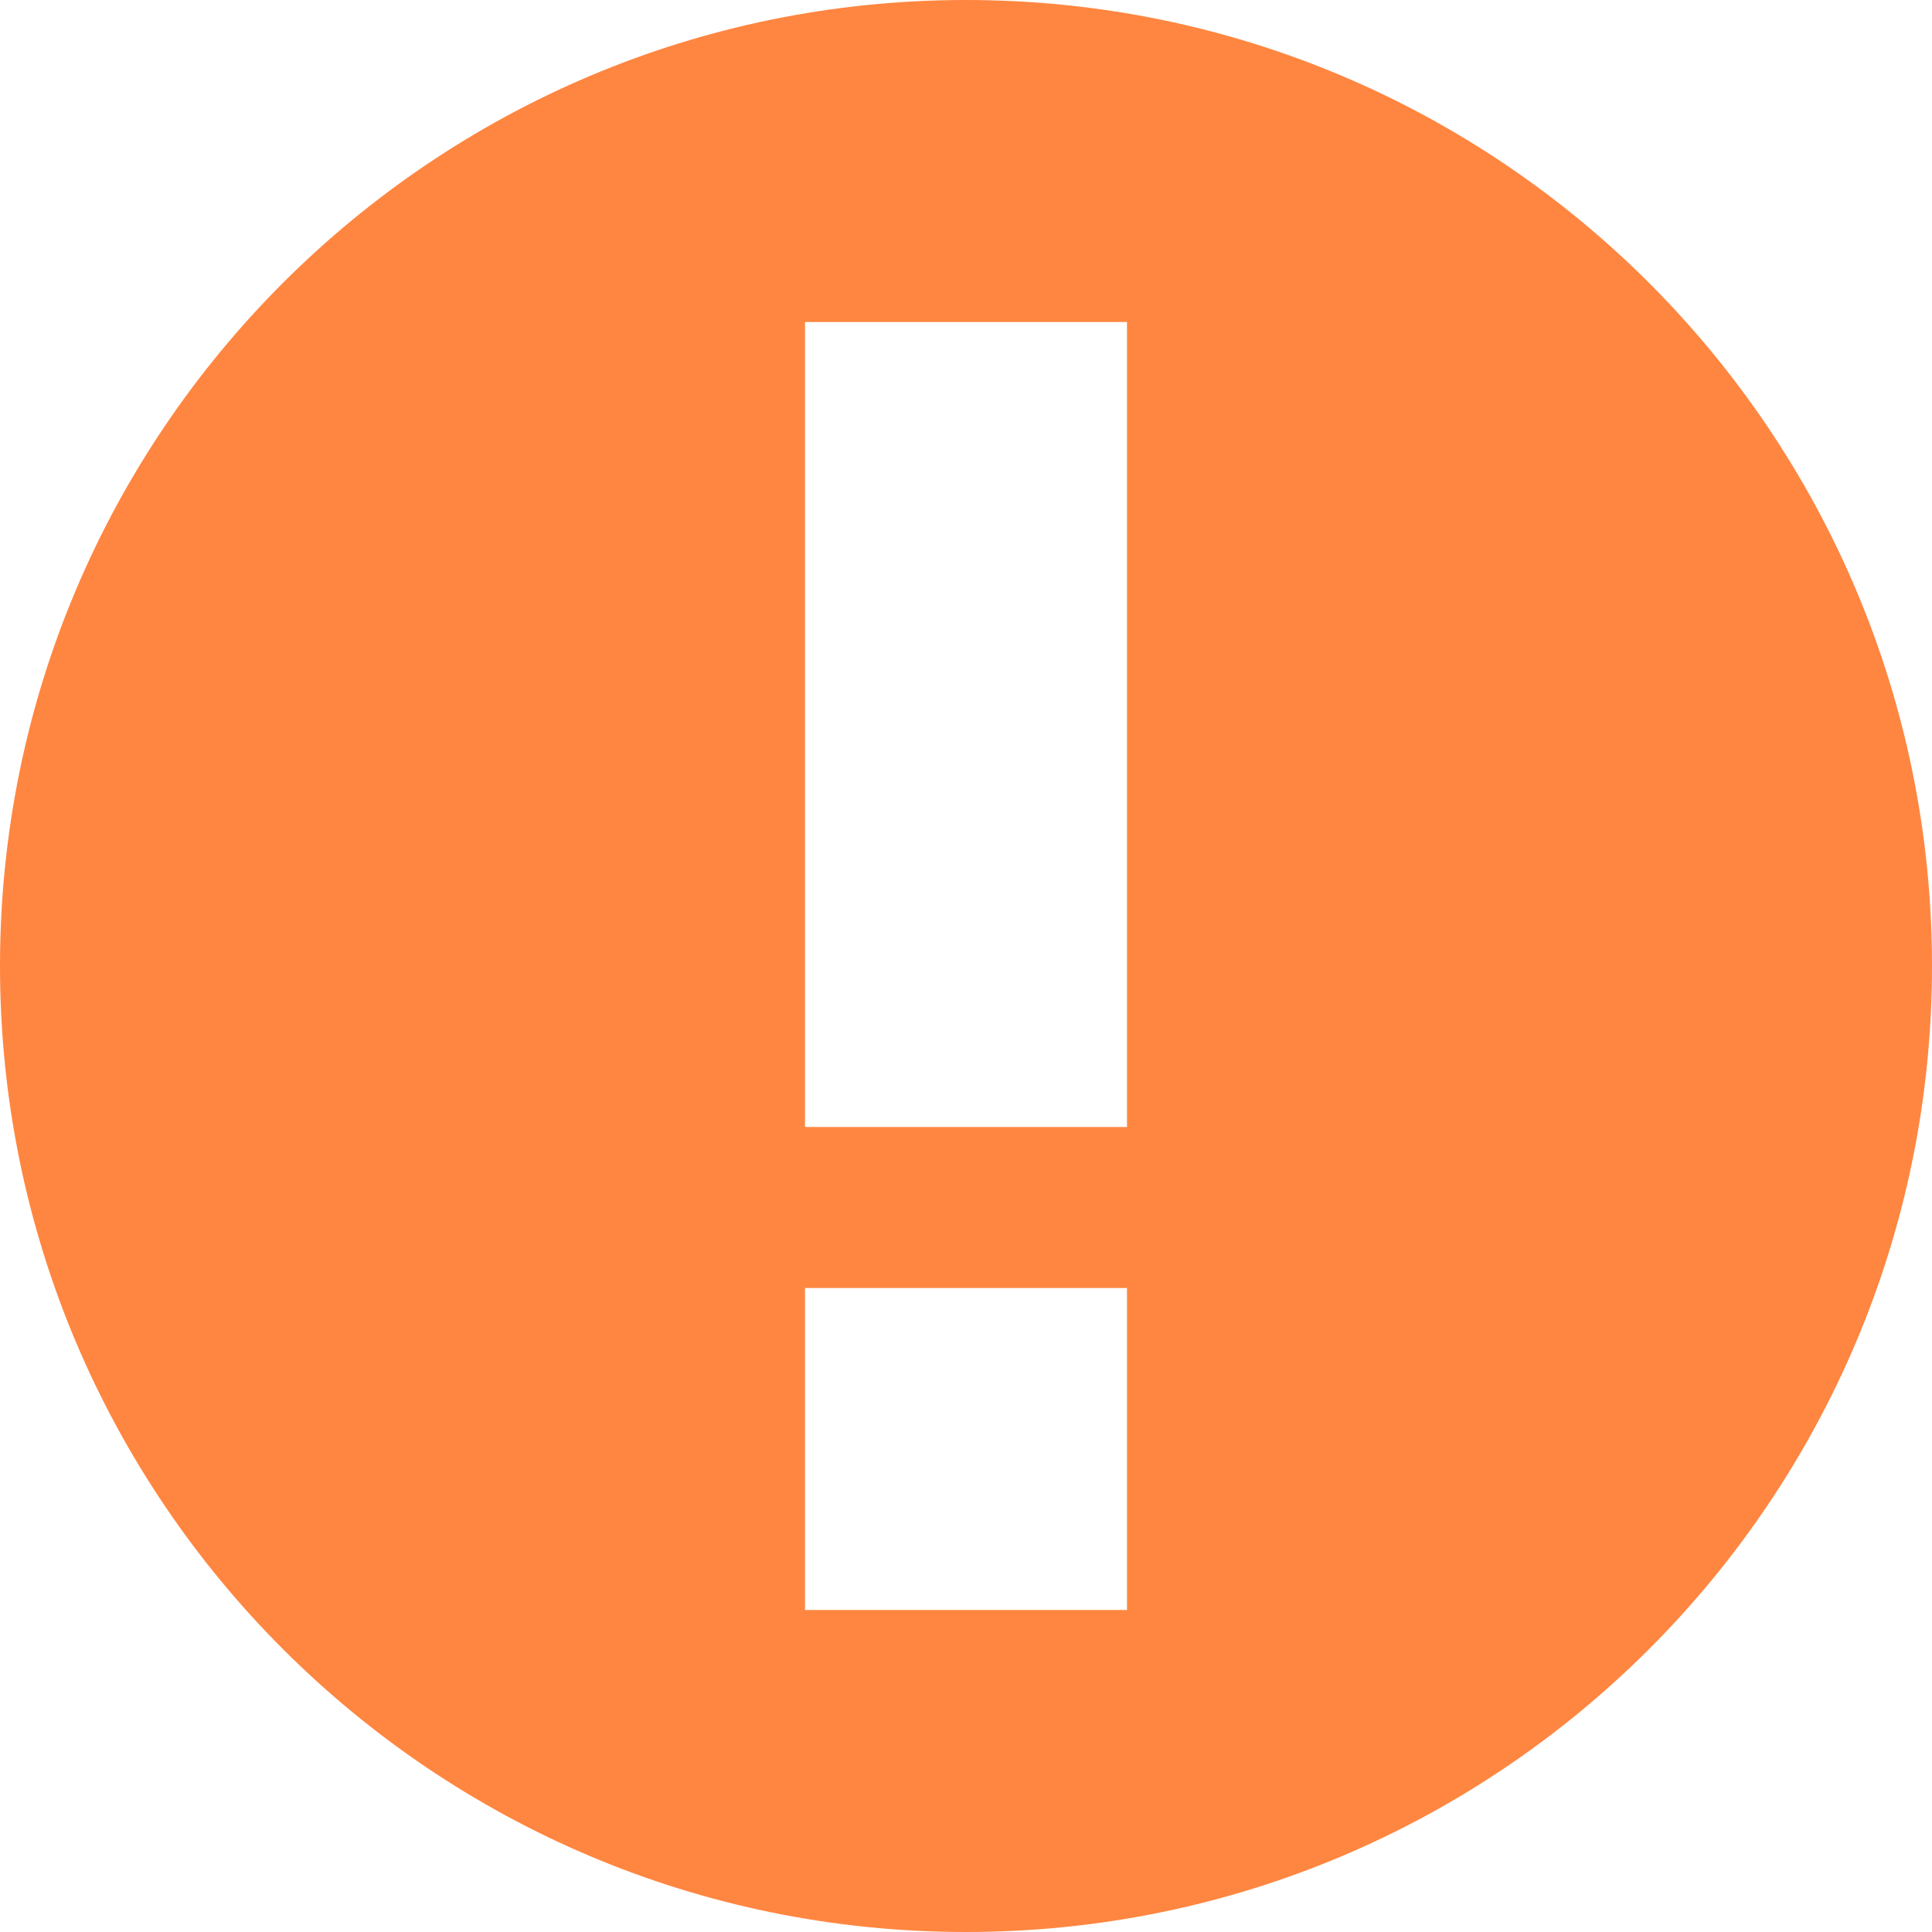
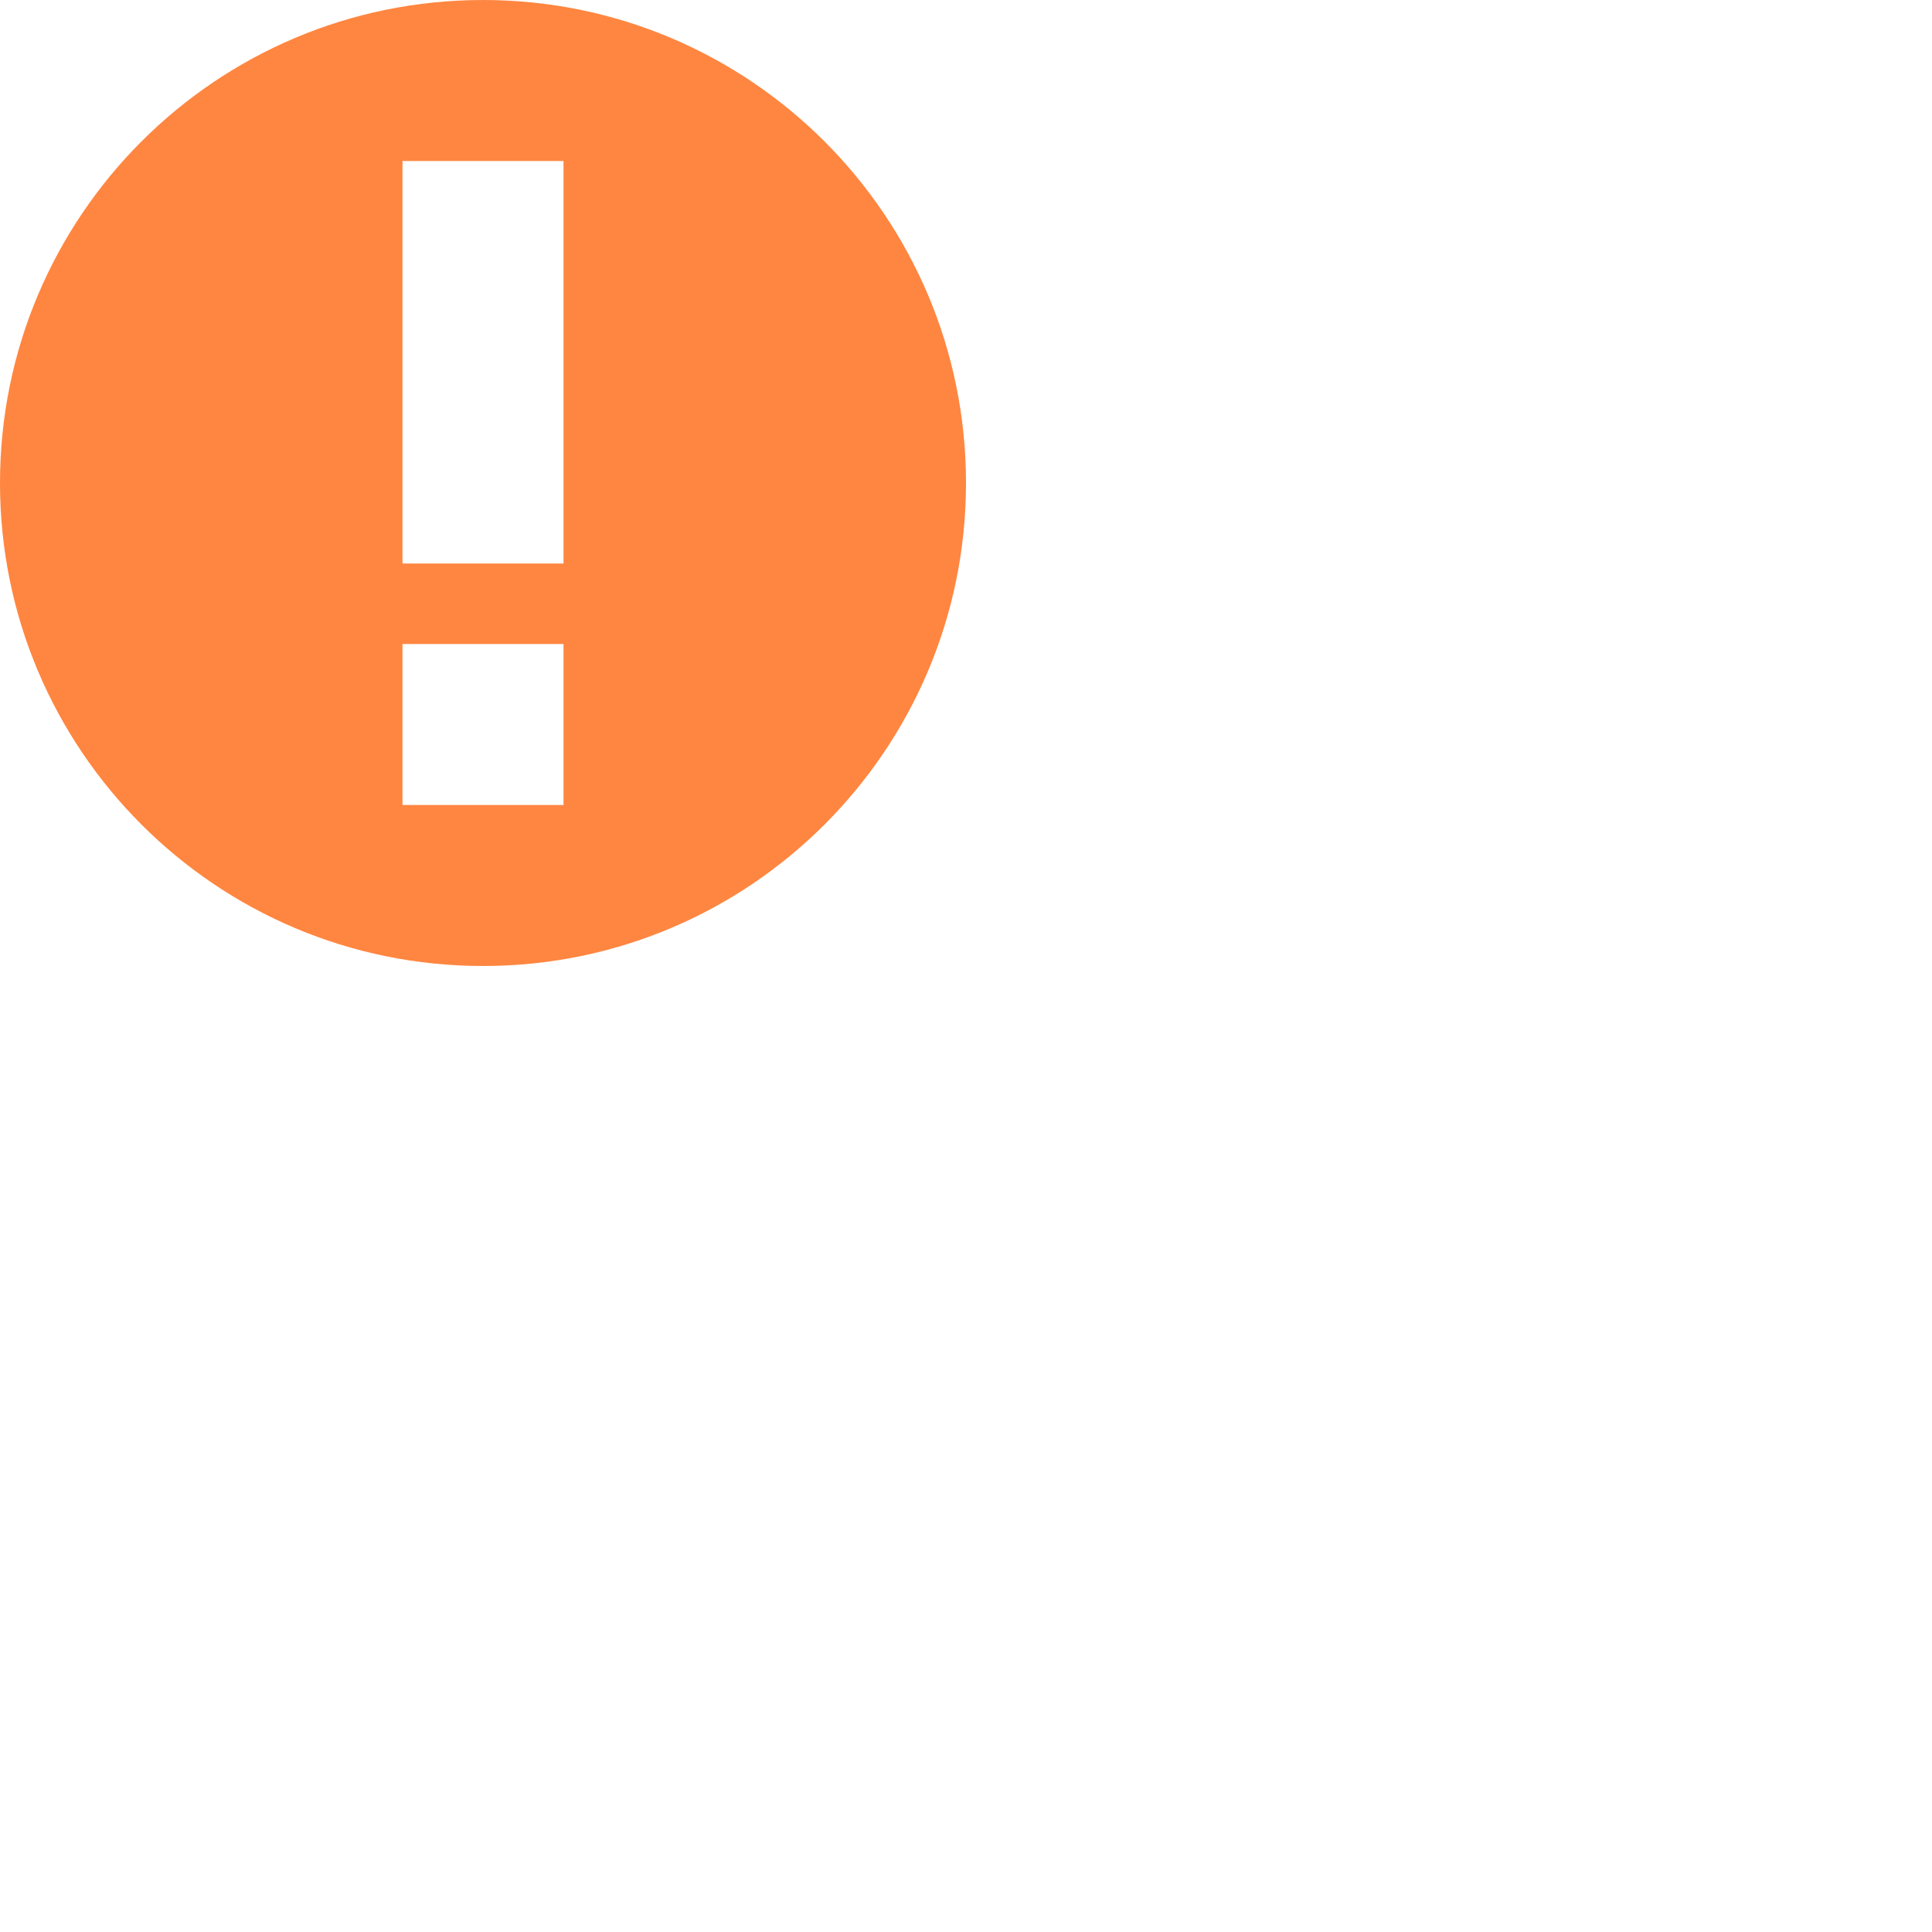
- <svg xmlns="http://www.w3.org/2000/svg" width="12" height="12" viewBox="0 0 12 12">
+ <svg xmlns="http://www.w3.org/2000/svg" width="24" height="24" viewBox="0 0 24 24">
  <g id="comment" opacity=".75">
    <path fill="#ff5d00" d="M6 12c-3.314 0-6-2.686-6-6s2.686-6 6-6 6 2.686 6 6-2.686 6-6 6zm-1-5h2v-5h-2zm0 3h2v-2h-2z" />
  </g>
</svg>
